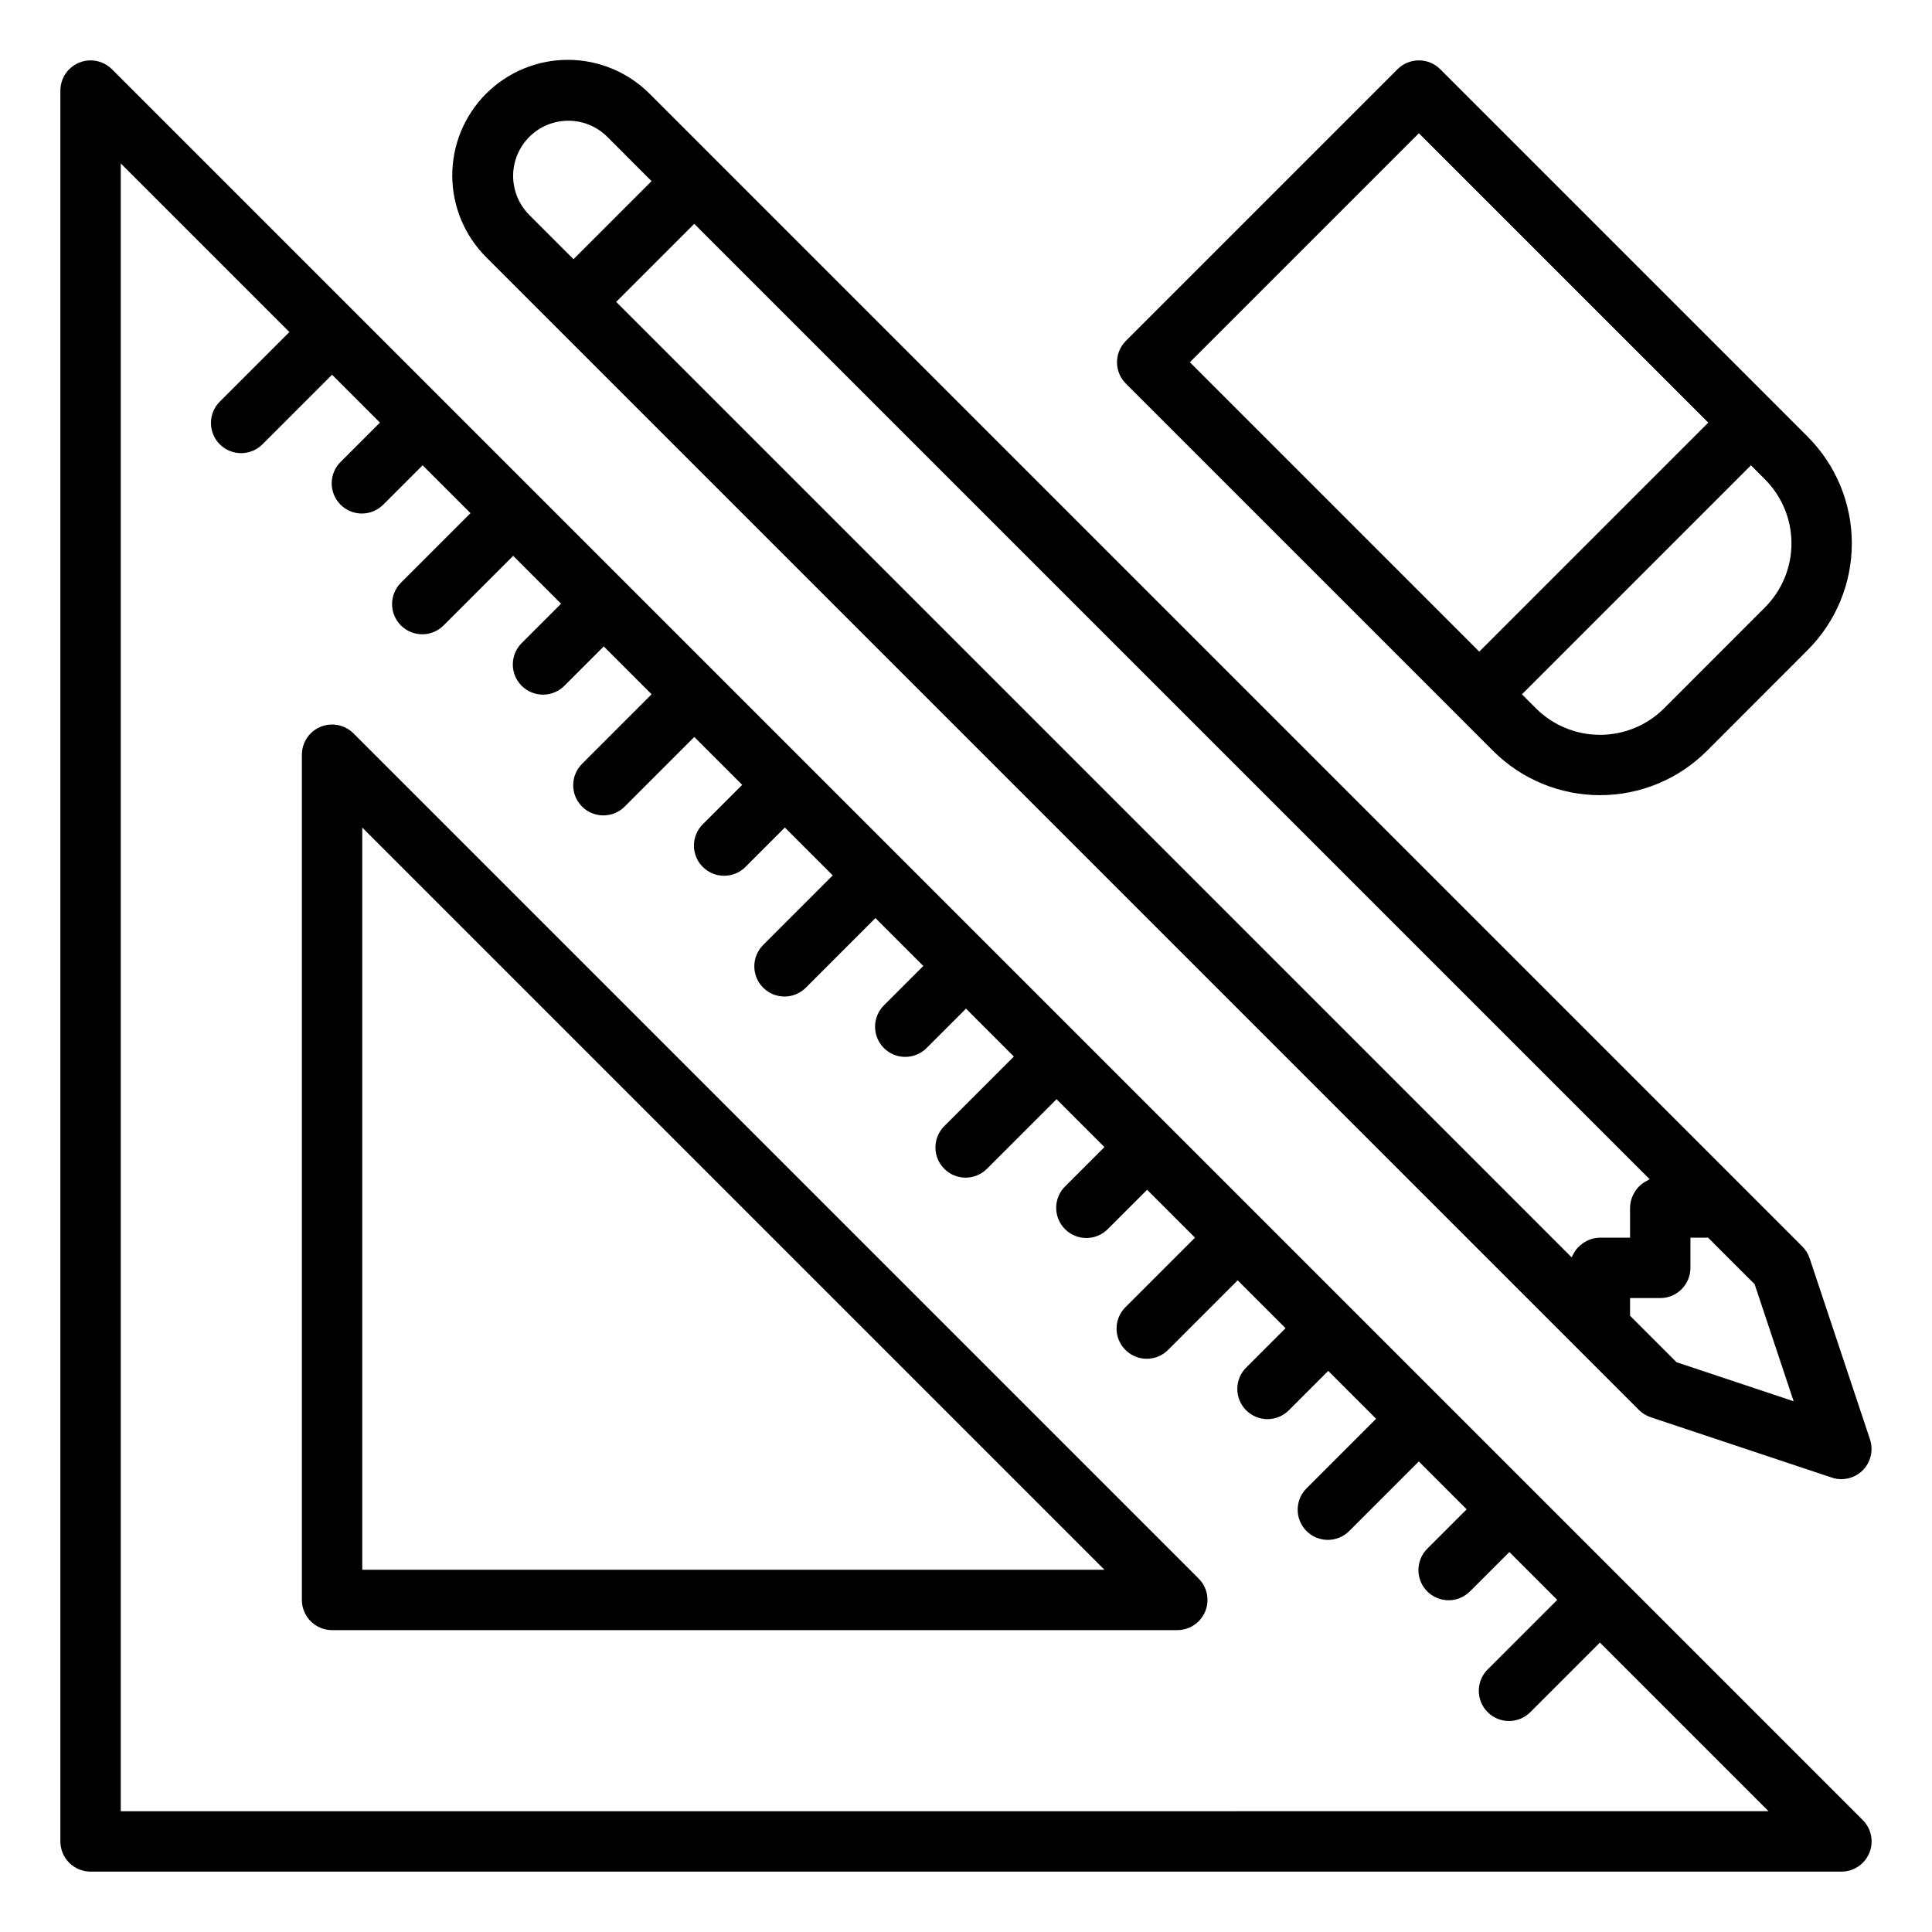
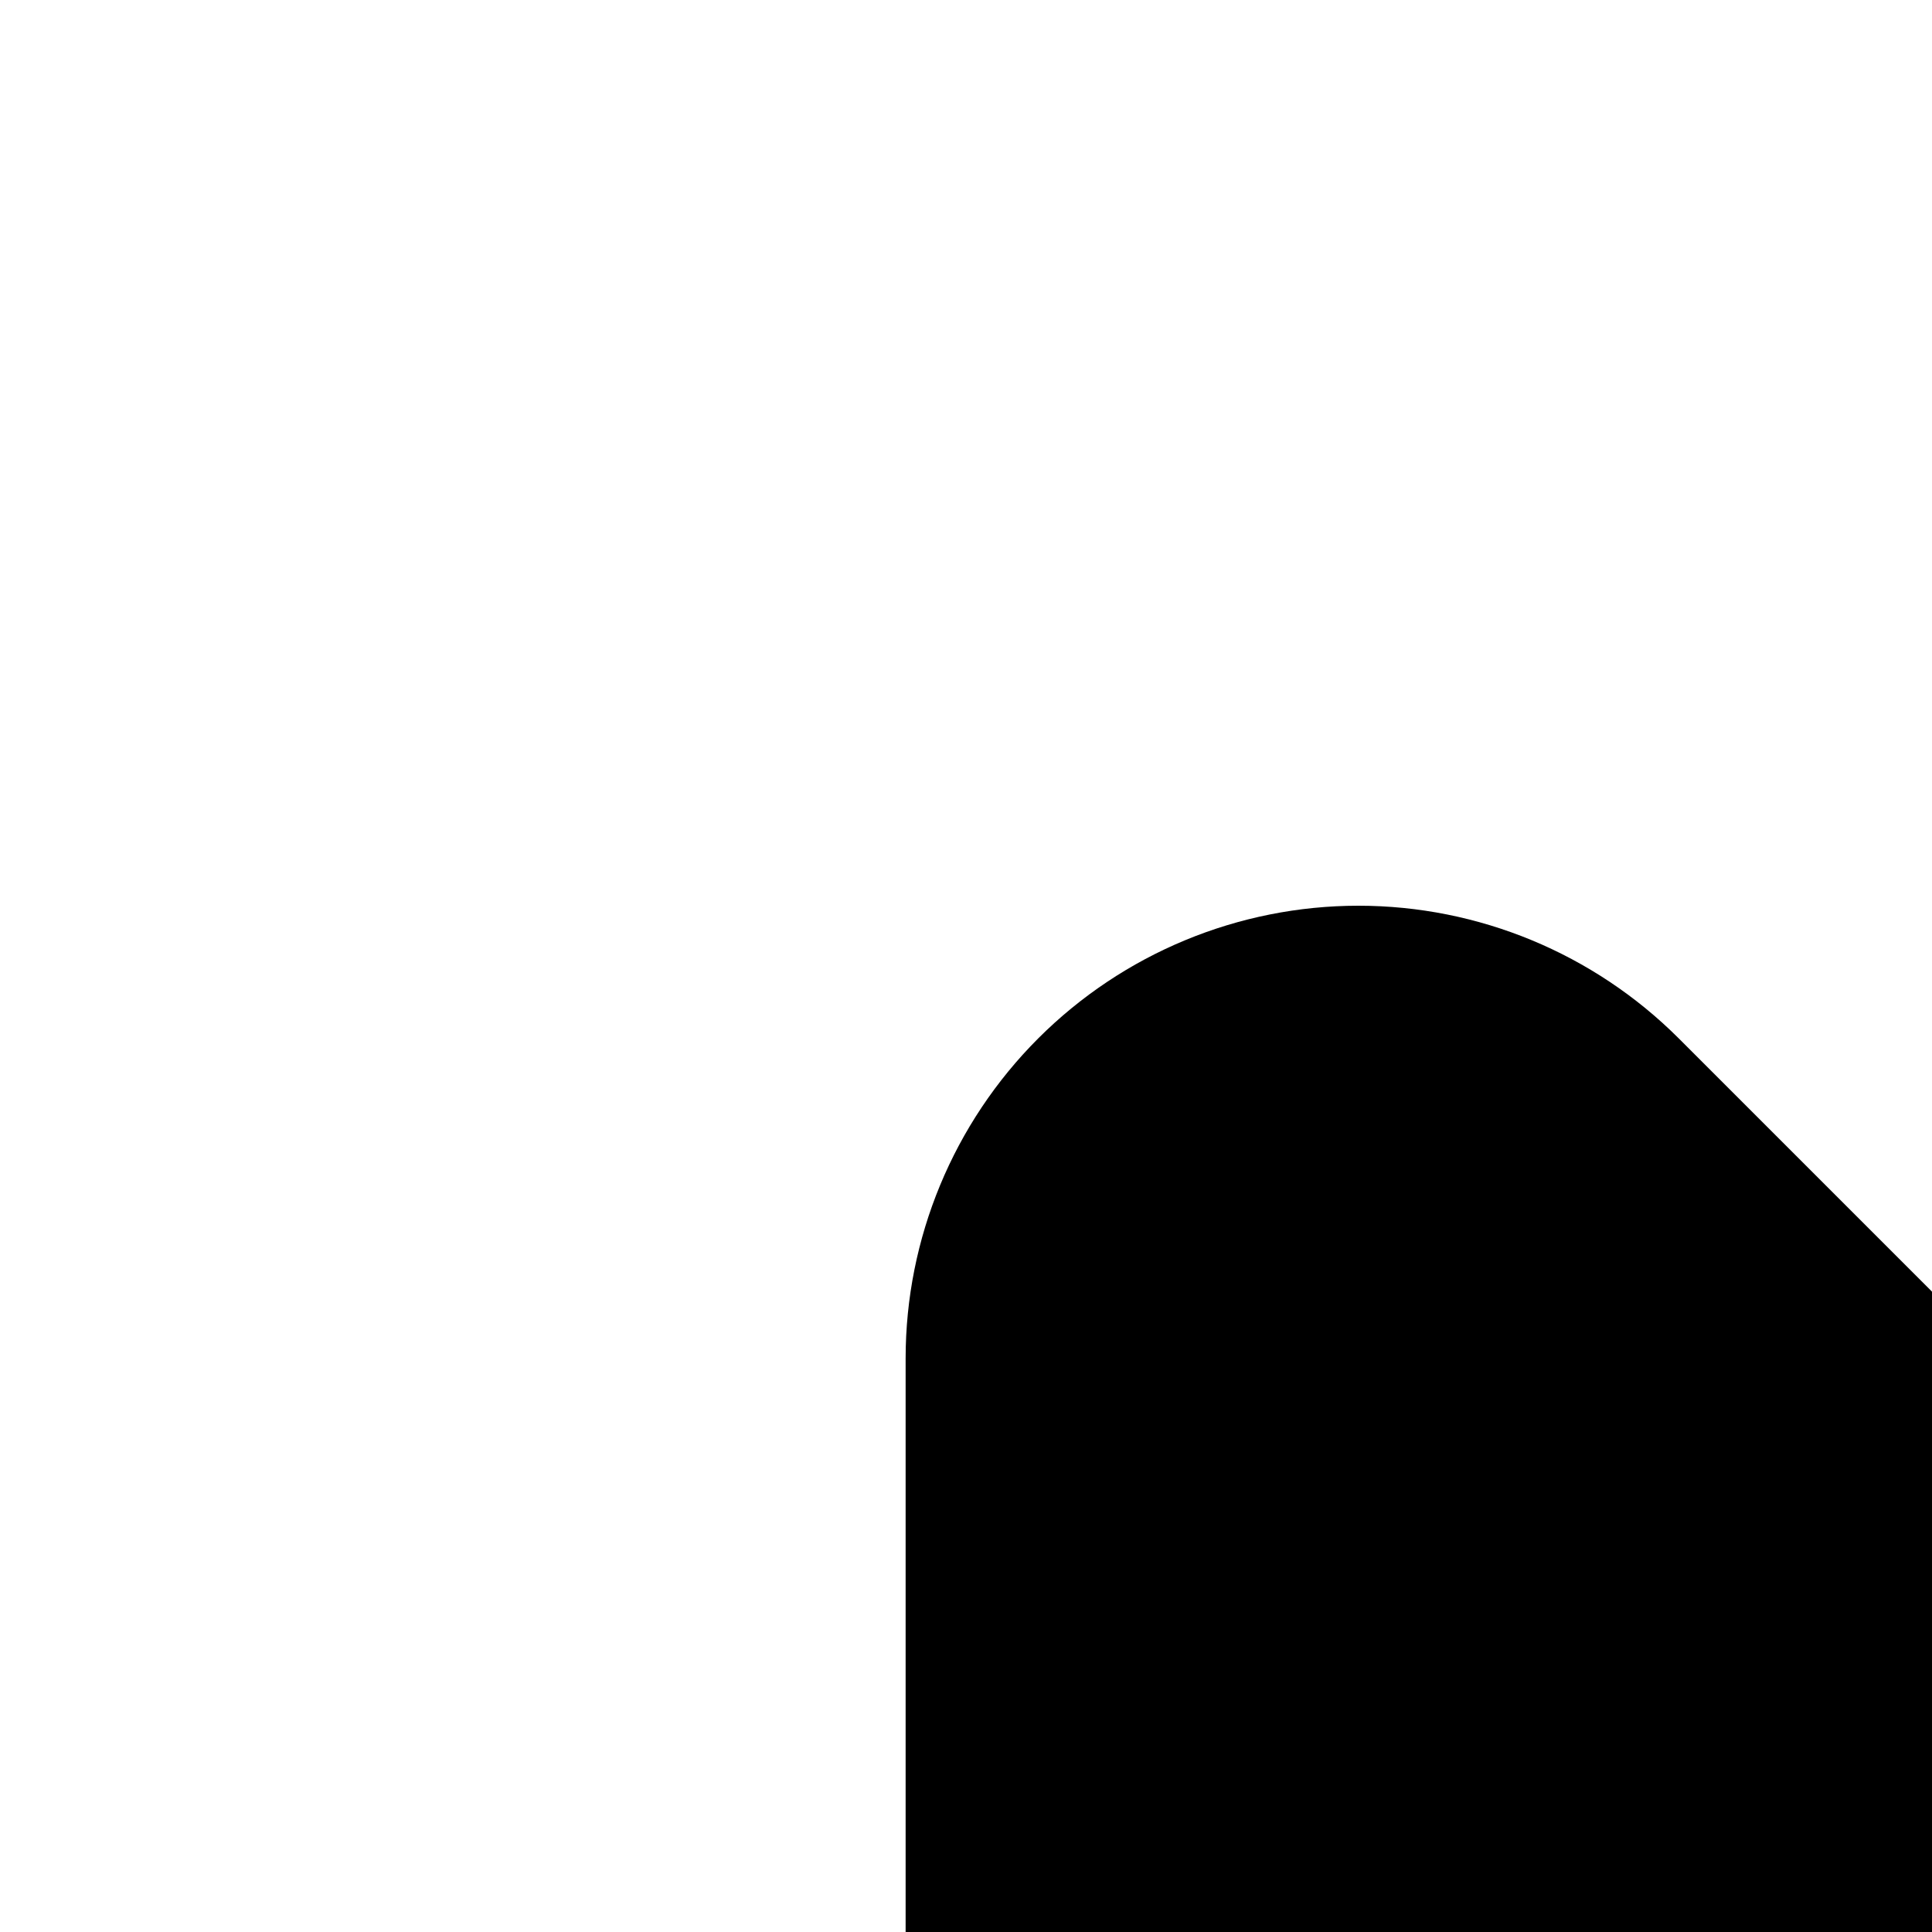
- <svg xmlns="http://www.w3.org/2000/svg" width="1200pt" height="1200pt" version="1.1" viewBox="0 0 1200 1200">
+ <svg xmlns="http://www.w3.org/2000/svg" width="80pt" height="80pt" version="1.1" viewBox="0 0 80 80">
  <path d="m69.508 42.992c-3.519-3.512-8.285-5.488-13.258-5.488s-9.742 1.977-13.258 5.492c-3.516 3.516-5.492 8.281-5.492 13.254v1087.5c0 4.973 1.977 9.742 5.492 13.258 3.516 3.516 8.285 5.492 13.258 5.492h1087.5c4.973 0 9.738-1.977 13.254-5.492 3.516-3.516 5.492-8.285 5.492-13.258s-1.977-9.738-5.488-13.258zm5.492 1082v-1023.5l104.74 104.74-42.996 42.992c-3.617 3.496-5.68 8.297-5.723 13.324-0.043 5.031 1.938 9.867 5.492 13.422 3.555 3.555 8.391 5.535 13.422 5.492 5.027-0.043 9.828-2.106 13.324-5.723l42.992-42.996 29.738 29.738-24.242 24.242h-0.004c-3.617 3.496-5.68 8.297-5.723 13.324-0.043 5.031 1.938 9.867 5.492 13.422 3.555 3.555 8.391 5.535 13.422 5.492 5.027-0.043 9.828-2.106 13.324-5.723l24.242-24.246 29.738 29.738-42.992 42.992h-0.004c-3.617 3.496-5.68 8.297-5.723 13.324-0.043 5.031 1.938 9.867 5.492 13.422 3.555 3.555 8.391 5.535 13.422 5.492 5.027-0.043 9.828-2.106 13.324-5.723l42.992-42.996 29.738 29.738-24.242 24.242h-0.004c-3.617 3.496-5.68 8.297-5.723 13.324-0.043 5.031 1.938 9.867 5.492 13.422 3.555 3.555 8.391 5.535 13.422 5.492 5.027-0.043 9.828-2.106 13.324-5.723l24.242-24.246 29.738 29.738-42.992 42.992h-0.004c-3.617 3.496-5.68 8.297-5.723 13.324-0.043 5.031 1.938 9.867 5.492 13.422 3.555 3.555 8.391 5.535 13.422 5.492 5.027-0.043 9.828-2.106 13.324-5.723l42.992-42.996 29.738 29.738-24.242 24.242h-0.004c-3.617 3.496-5.68 8.297-5.723 13.324-0.043 5.031 1.938 9.867 5.492 13.422 3.555 3.555 8.391 5.535 13.422 5.492 5.027-0.043 9.828-2.106 13.324-5.723l24.242-24.246 29.738 29.738-42.992 42.992h-0.004c-3.617 3.496-5.68 8.297-5.723 13.324-0.043 5.031 1.938 9.867 5.492 13.422 3.555 3.555 8.391 5.535 13.422 5.492 5.027-0.043 9.828-2.106 13.324-5.723l42.992-42.996 29.738 29.738-24.242 24.242h-0.004c-3.617 3.496-5.68 8.297-5.723 13.324-0.043 5.031 1.938 9.867 5.492 13.422 3.555 3.555 8.391 5.535 13.422 5.492 5.027-0.043 9.828-2.106 13.324-5.723l24.242-24.246 29.738 29.738-42.992 42.992h-0.004c-3.617 3.496-5.68 8.297-5.723 13.324-0.043 5.031 1.938 9.867 5.492 13.422 3.555 3.555 8.391 5.535 13.422 5.492 5.027-0.043 9.828-2.106 13.324-5.723l42.992-42.996 29.738 29.738-24.242 24.242h-0.004c-3.617 3.496-5.68 8.297-5.723 13.324-0.043 5.031 1.938 9.867 5.492 13.422 3.555 3.555 8.391 5.535 13.422 5.492 5.027-0.043 9.828-2.106 13.324-5.723l24.242-24.246 29.738 29.738-42.992 42.992h-0.004c-3.617 3.496-5.68 8.297-5.723 13.324-0.043 5.031 1.938 9.867 5.492 13.422 3.555 3.555 8.391 5.535 13.422 5.492 5.027-0.043 9.828-2.106 13.324-5.723l42.992-42.996 29.738 29.738-24.242 24.242h-0.004c-3.617 3.496-5.68 8.297-5.723 13.324-0.043 5.031 1.938 9.867 5.492 13.422 3.555 3.555 8.391 5.535 13.422 5.492 5.027-0.043 9.828-2.106 13.324-5.723l24.242-24.246 29.738 29.738-42.992 42.992h-0.004c-3.617 3.496-5.68 8.297-5.723 13.324-0.043 5.031 1.938 9.867 5.492 13.422 3.555 3.555 8.391 5.535 13.422 5.492 5.027-0.043 9.828-2.106 13.324-5.723l42.992-42.996 29.738 29.738-24.242 24.242h-0.004c-3.617 3.496-5.68 8.297-5.723 13.324-0.043 5.031 1.938 9.867 5.492 13.422 3.555 3.555 8.391 5.535 13.422 5.492 5.027-0.043 9.828-2.106 13.324-5.723l24.242-24.246 29.738 29.738-42.992 42.992h-0.004c-3.617 3.496-5.68 8.297-5.723 13.324-0.043 5.031 1.938 9.867 5.492 13.422 3.555 3.555 8.391 5.535 13.422 5.492 5.027-0.043 9.828-2.106 13.324-5.723l42.992-42.996 104.74 104.74z" fill="currentColor" />
  <path d="m219.51 455.49c-3.519-3.512-8.285-5.488-13.258-5.488s-9.742 1.977-13.258 5.492c-3.516 3.516-5.492 8.281-5.492 13.254v525c0 4.973 1.977 9.742 5.492 13.258 3.516 3.516 8.285 5.492 13.258 5.492h525c4.973 0 9.738-1.977 13.254-5.492 3.516-3.516 5.492-8.285 5.492-13.258s-1.977-9.738-5.488-13.258zm5.492 519.51v-460.99l460.99 460.99z" fill="currentColor" />
  <path d="m1124 781.57c-0.922-2.762-2.477-5.273-4.535-7.332l-675-675-40.707-40.723c-13.434-13.602-31.734-21.281-50.848-21.344-19.117-0.059-37.465 7.512-50.98 21.027-13.516 13.52-21.078 31.867-21.016 50.984 0.062 19.113 7.746 37.414 21.348 50.844l40.707 40.727 675 675c2.066 2.047 4.574 3.594 7.332 4.516l112.5 37.5c1.902 0.645 3.898 0.973 5.906 0.977 6.027 0 11.688-2.894 15.211-7.781 3.527-4.891 4.488-11.176 2.582-16.895zm-805.29-672.3c0.004-9.09 3.617-17.812 10.047-24.238 6.43-6.43 15.152-10.043 24.246-10.043s17.812 3.609 24.246 10.039l27.449 27.469-48.488 48.488-27.469-27.469c-6.402-6.449-10.008-15.16-10.031-24.246zm112.5 29.738 593.42 593.42c-0.148 0-0.242 0.168-0.395 0.227-0.457 0.223-0.902 0.477-1.328 0.75-3.543 1.766-6.426 4.625-8.215 8.156-0.301 0.602-0.637 1.164-0.898 1.875-0.836 2.09-1.289 4.312-1.332 6.562v18.75h-18.75c-2.273 0.035-4.523 0.484-6.637 1.332-0.637 0.242-1.18 0.602-1.875 0.898-1.355 0.703-2.613 1.57-3.75 2.59-0.551 0.453-1.07 0.941-1.559 1.461-1.098 1.238-2.023 2.621-2.754 4.106-0.289 0.453-0.551 0.926-0.789 1.406 0 0.133-0.168 0.242-0.227 0.375l-593.4-593.42zm610.12 707.1-28.875-28.875v-10.988h18.75c4.973 0 9.742-1.977 13.258-5.492 3.516-3.516 5.492-8.285 5.492-13.258v-18.75h10.988l28.875 28.875 24.242 72.73z" fill="currentColor" />
  <path d="m1100.8 249.24-206.25-206.25c-3.519-3.512-8.285-5.488-13.258-5.488s-9.738 1.977-13.258 5.488l-168.75 168.75c-3.512 3.519-5.488 8.285-5.488 13.258s1.977 9.738 5.488 13.258l206.25 206.25 21.957 21.977v-0.004c17.602 17.555 41.441 27.414 66.301 27.414s48.699-9.859 66.301-27.414l62.664-62.699h-0.004c17.578-17.582 27.449-41.422 27.449-66.281s-9.871-48.699-27.449-66.281zm-219.51-166.48 179.74 179.74-142.24 142.24-179.74-179.74zm214.95 294.51-62.664 62.699h0.004c-10.562 10.535-24.871 16.449-39.789 16.449s-29.227-5.914-39.789-16.449l-8.699-8.719 142.24-142.24 8.699 8.719c10.547 10.551 16.469 24.855 16.469 39.77s-5.922 29.219-16.469 39.77z" fill="currentColor" />
</svg>
